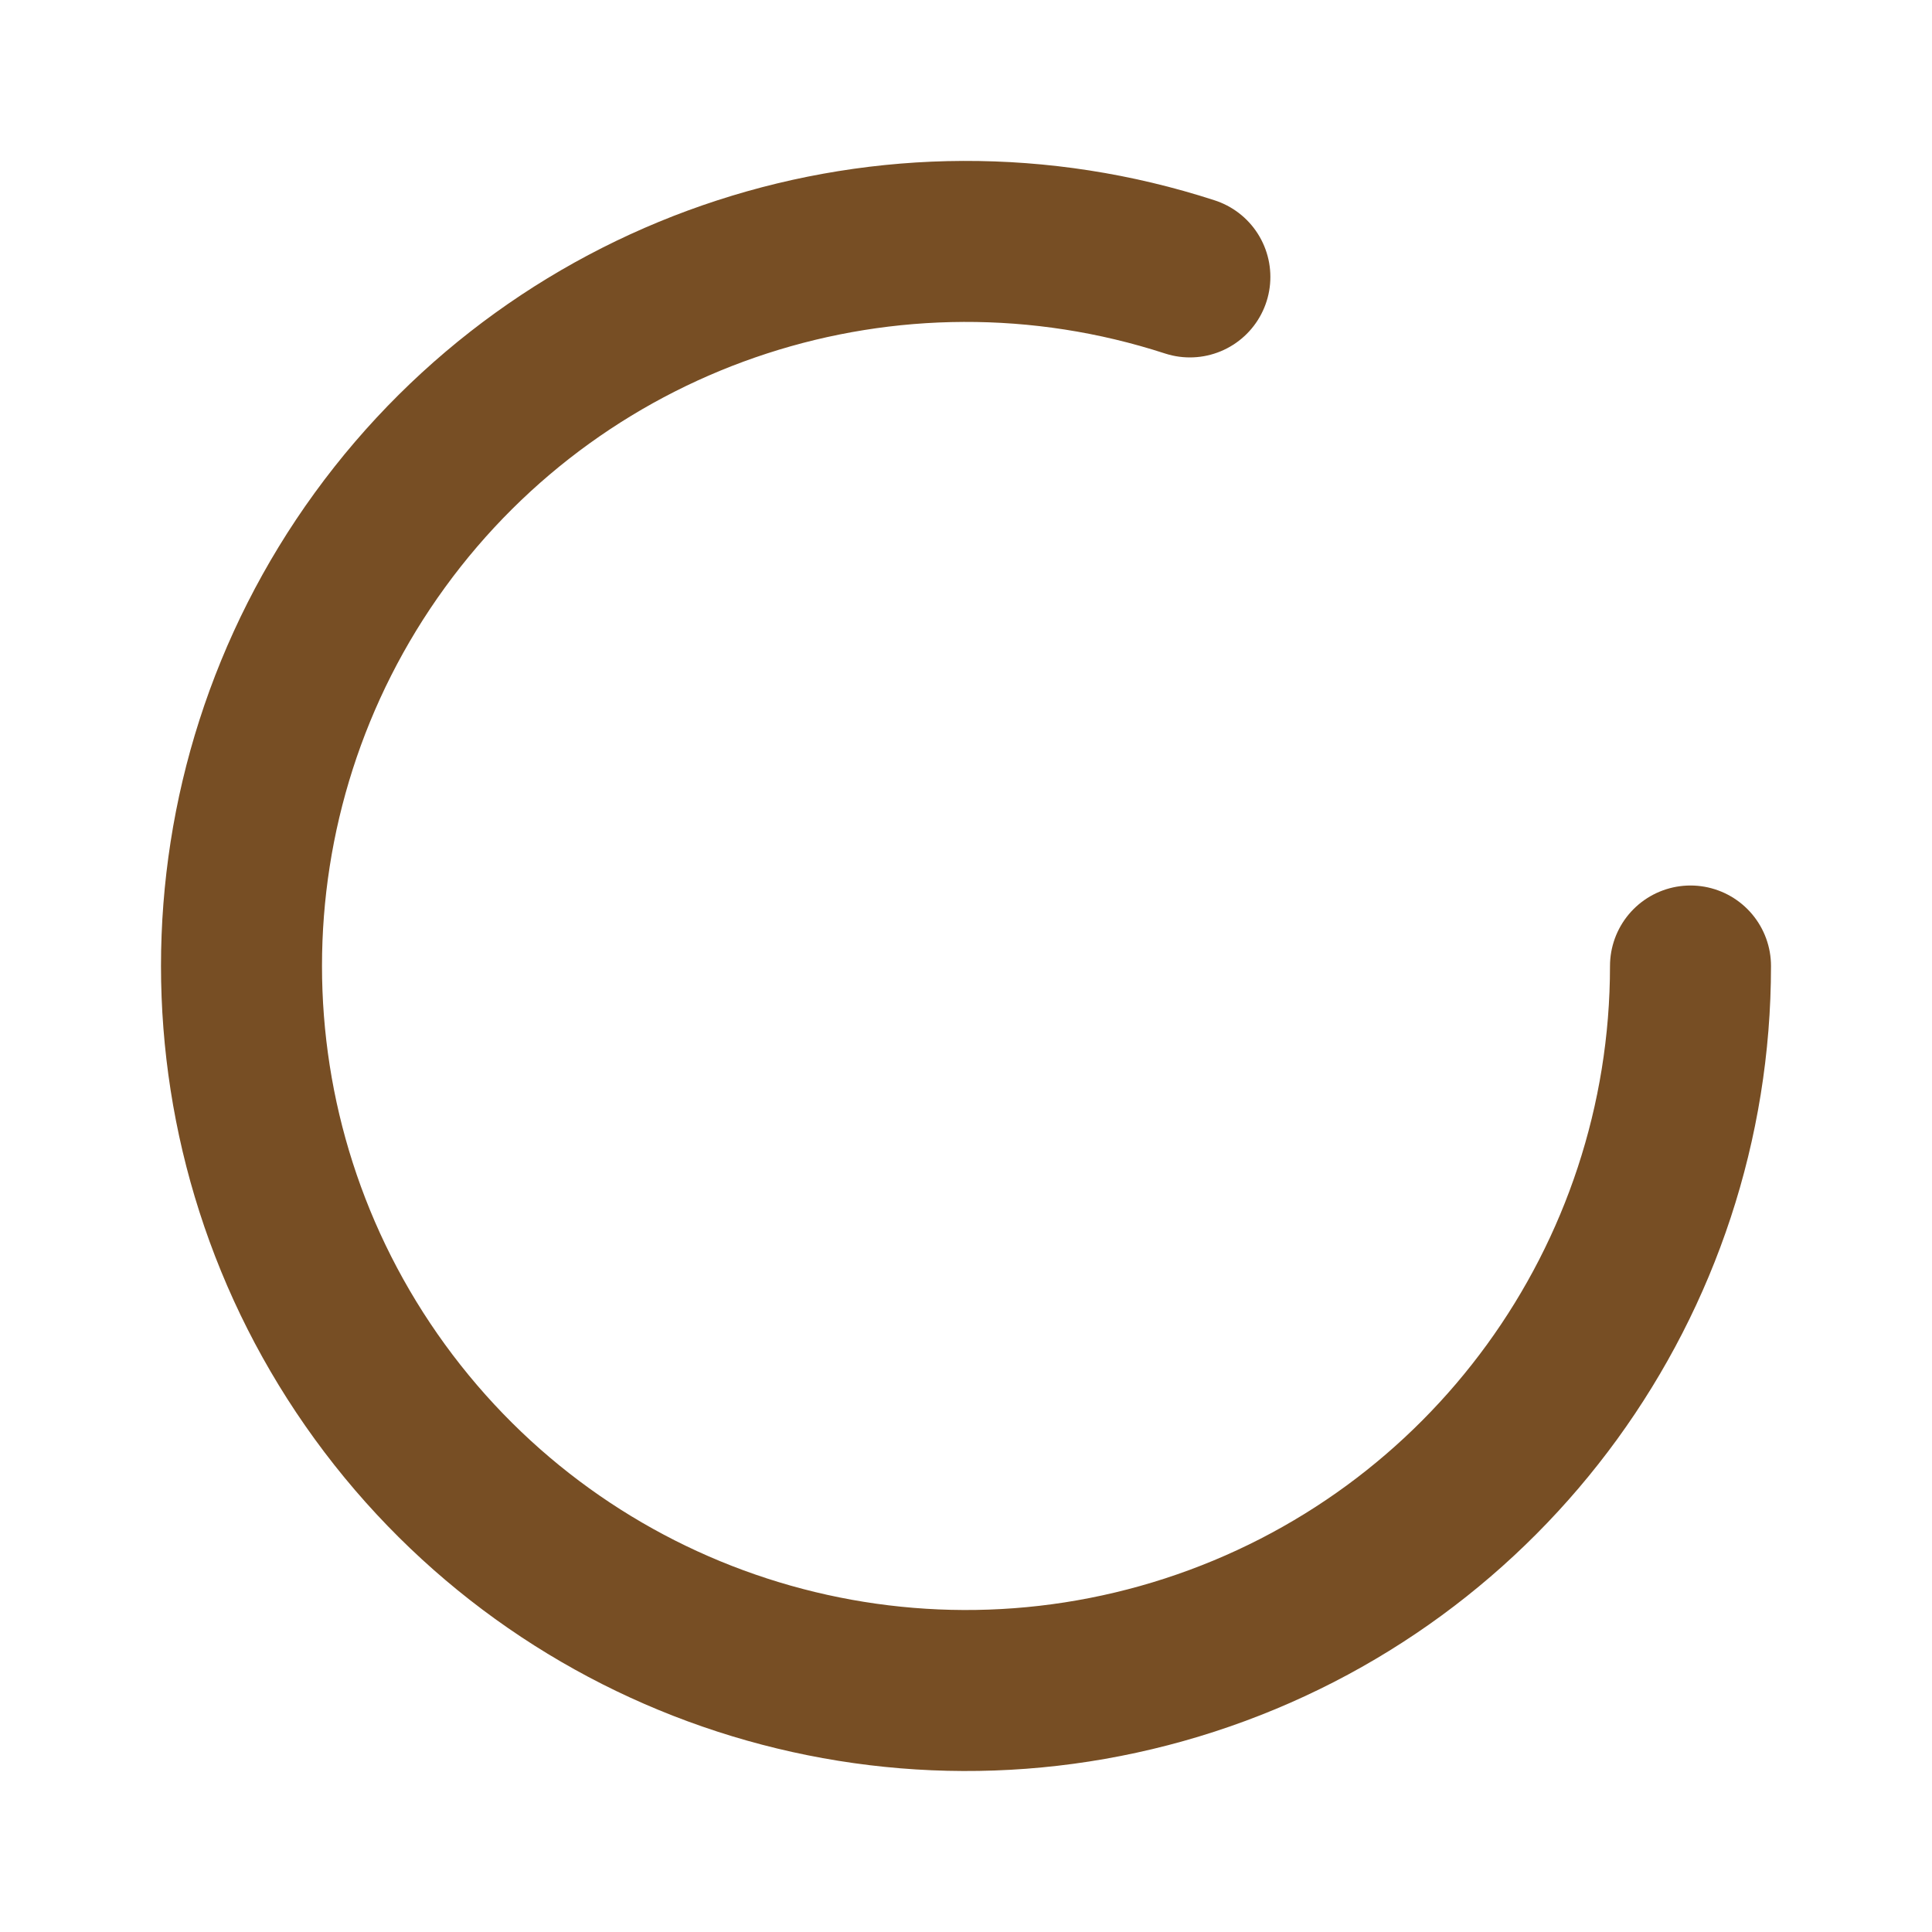
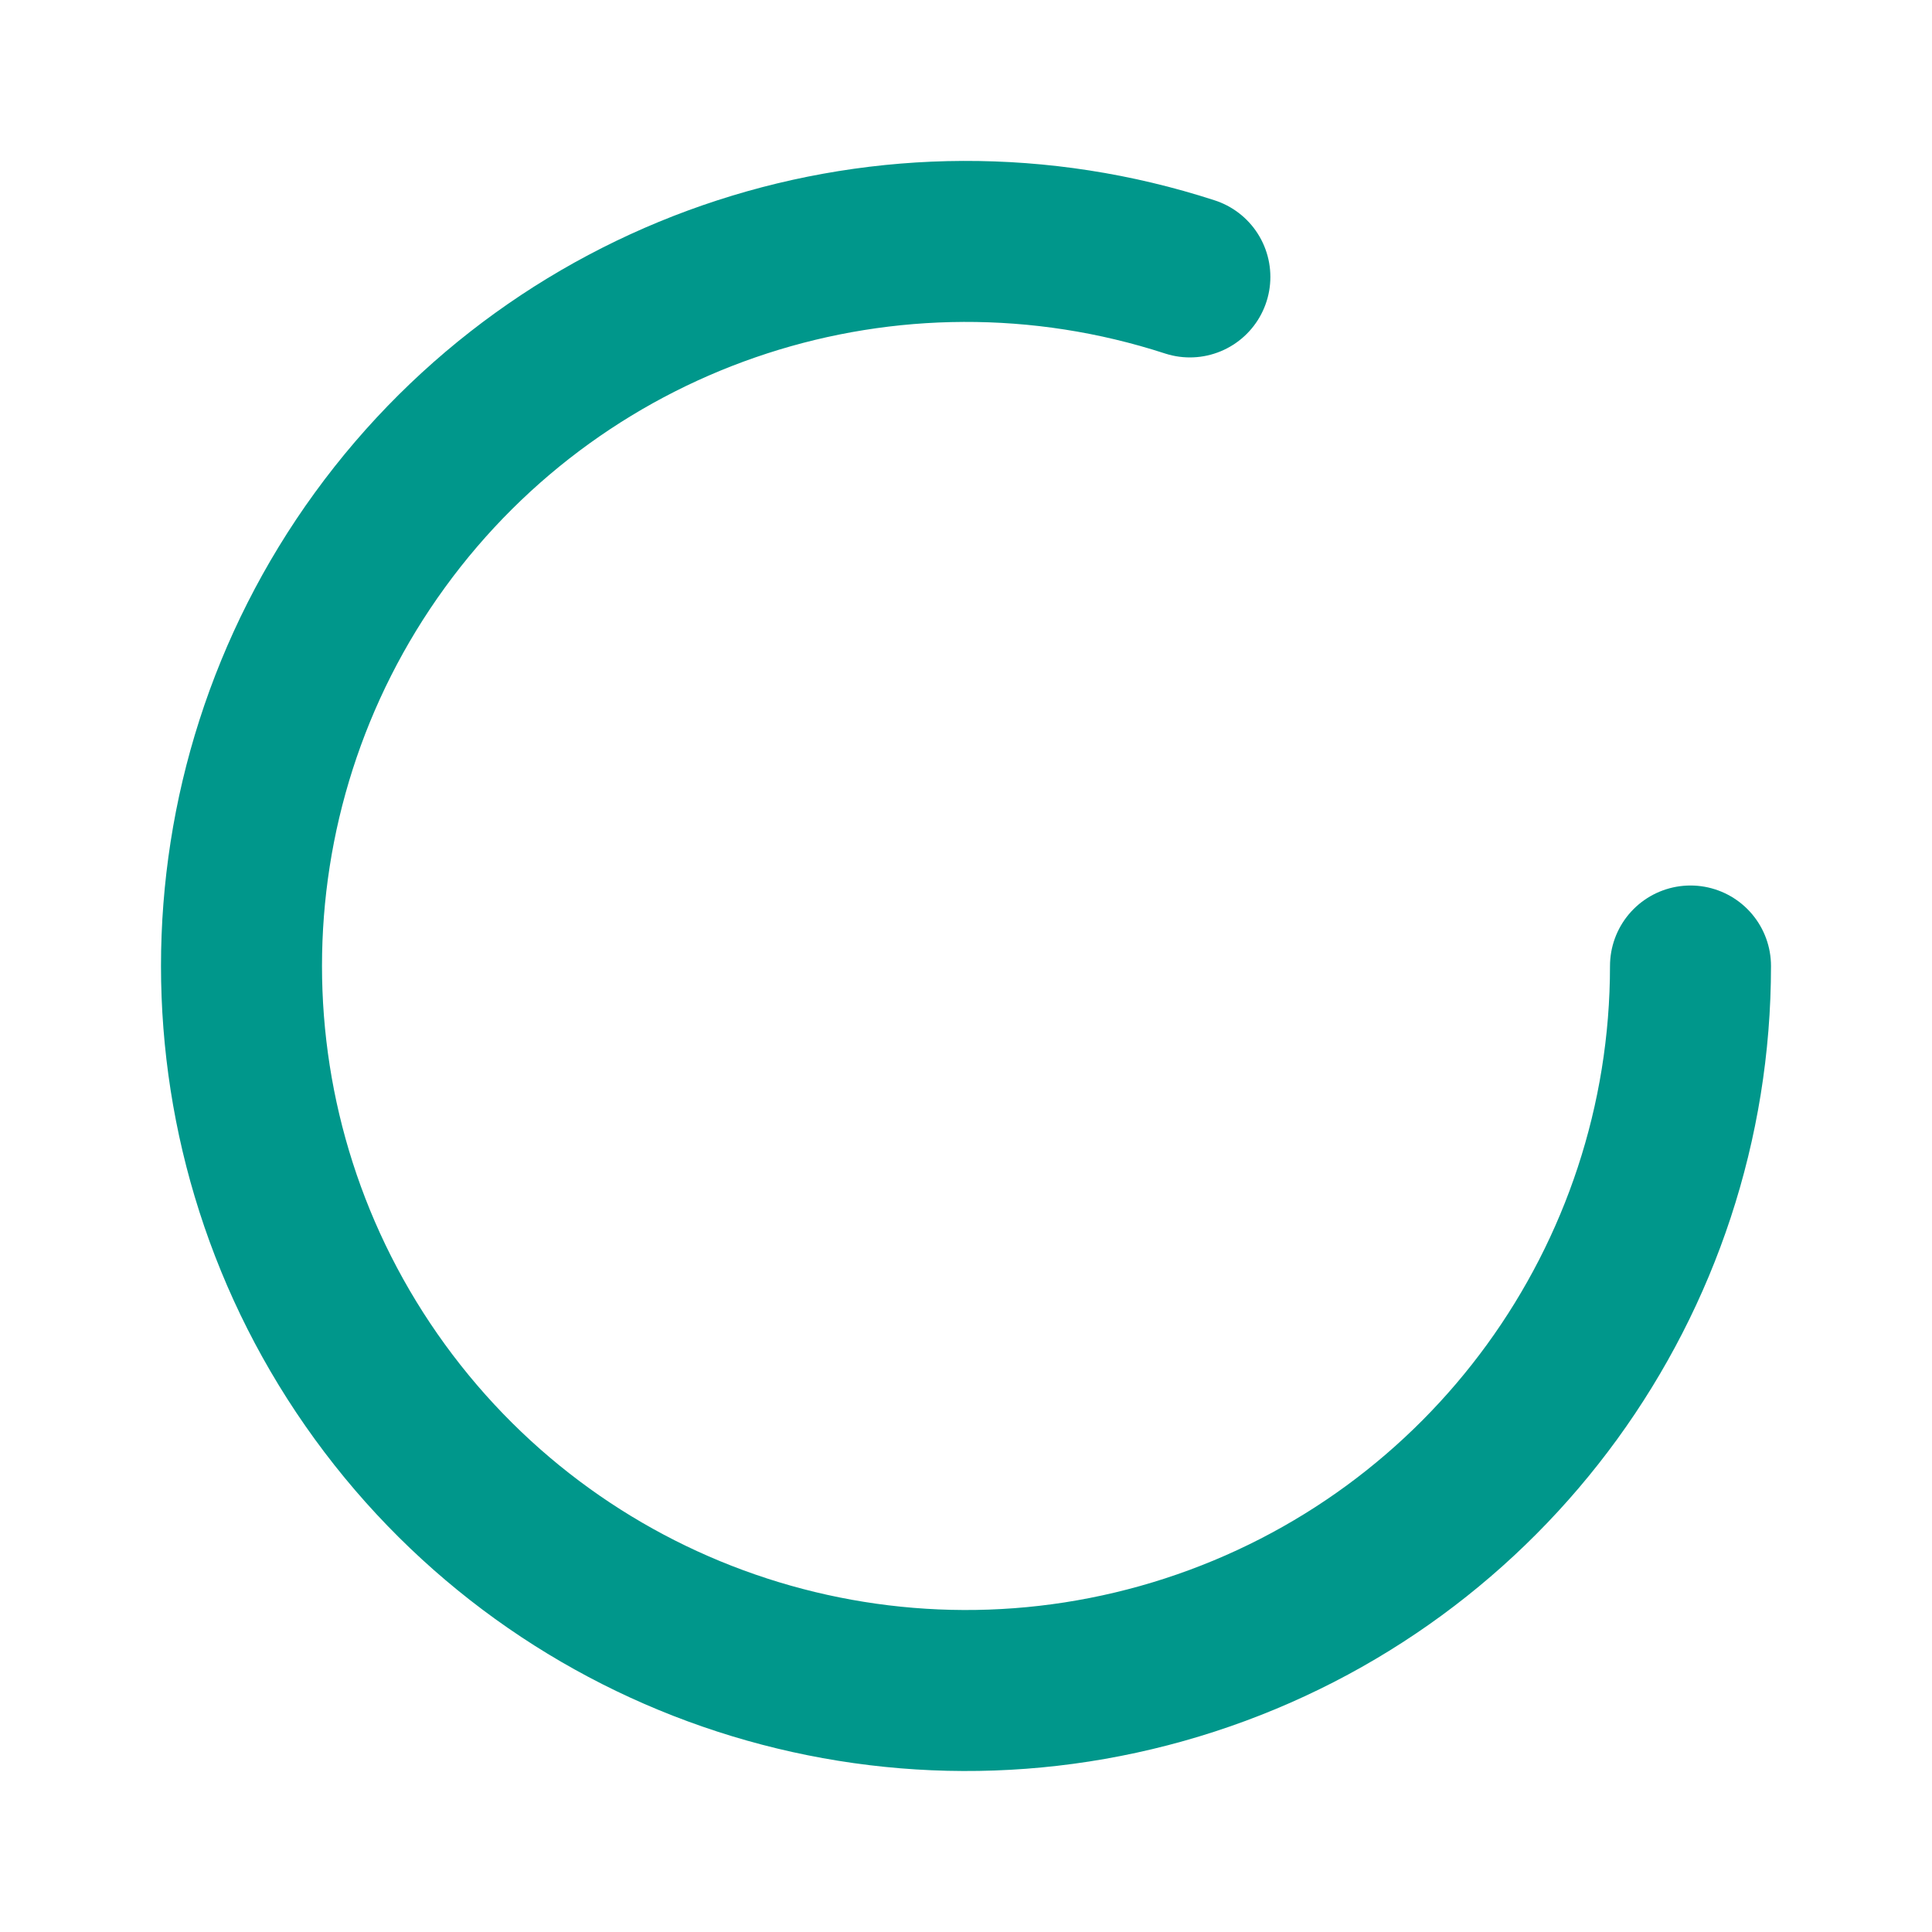
<svg xmlns="http://www.w3.org/2000/svg" width="24" height="24" viewBox="0 0 24 24" fill="none" stroke="currentColor" stroke-width="2" stroke-linecap="round" stroke-linejoin="round" class="lucide lucide-loader-circle-icon lucide-loader-circle">
  <style>
	path {
- 		stroke: #774e24;
+ 		stroke: #00978b;
	}

	@media (prefers-color-scheme: dark) {
		path {
			stroke: #00dfdf;
		}
	}
</style>
  <path d="M21 12a9 9 0 1 1-6.219-8.56" />
</svg>
